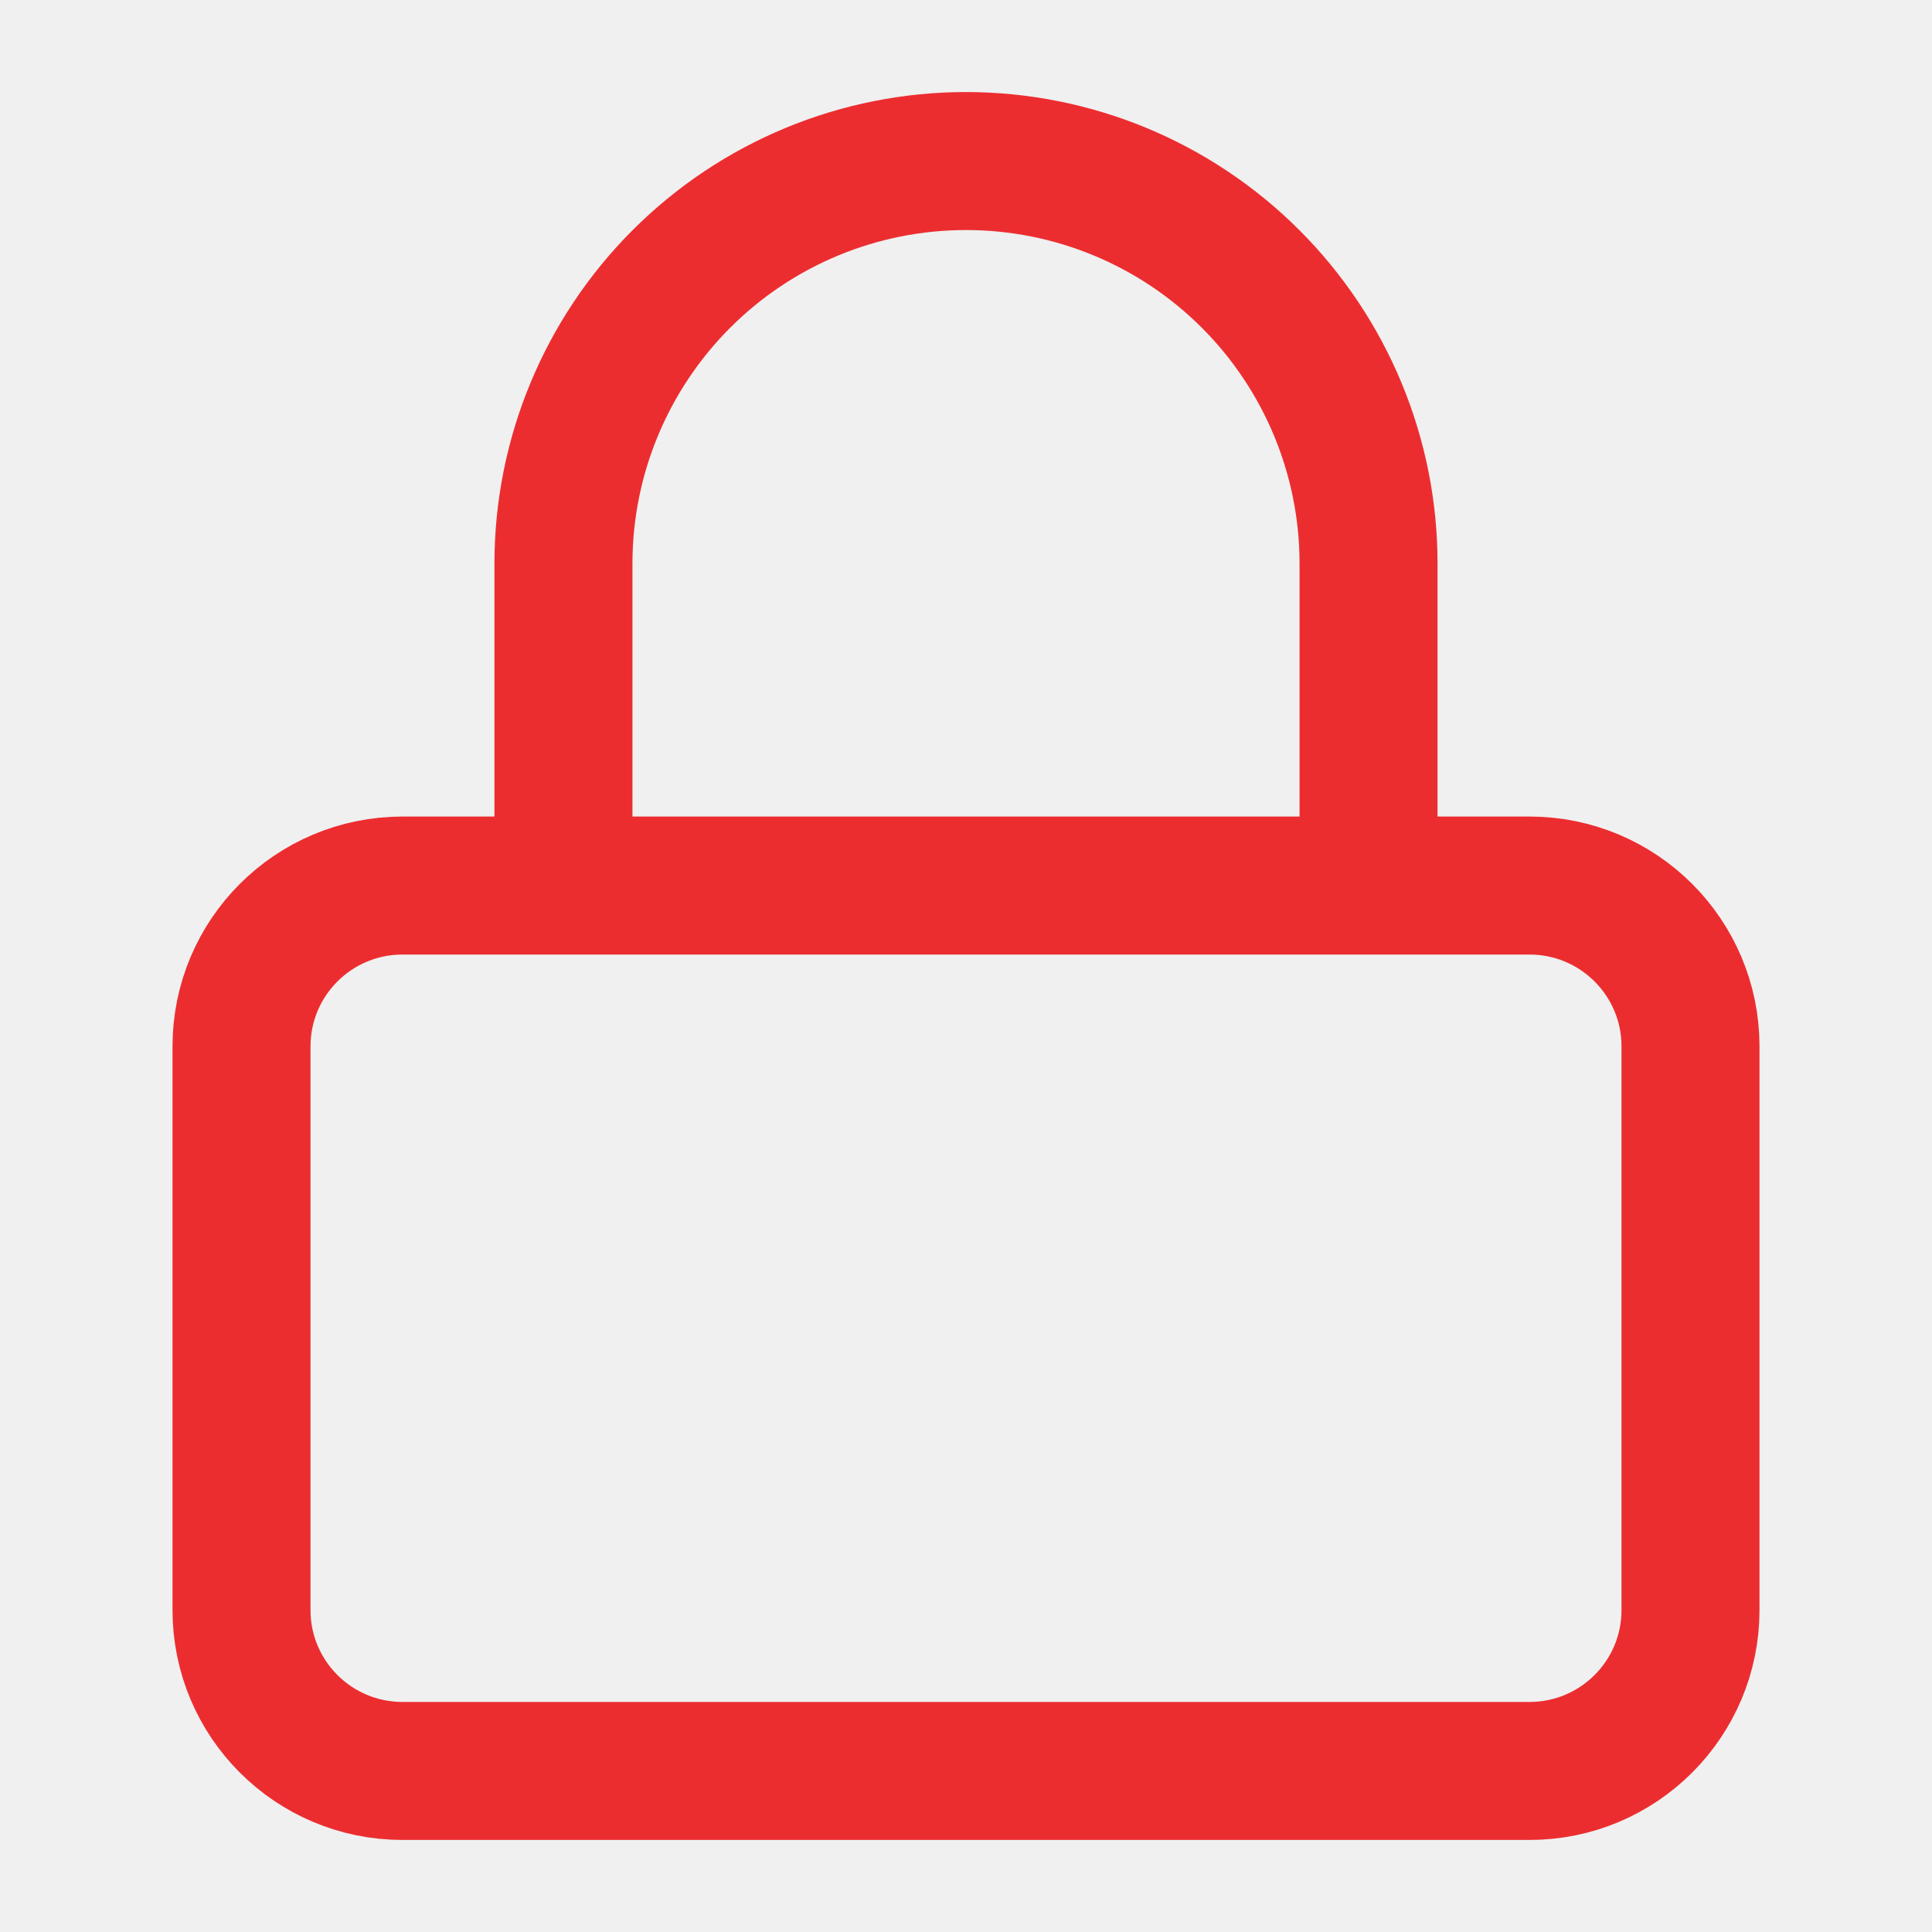
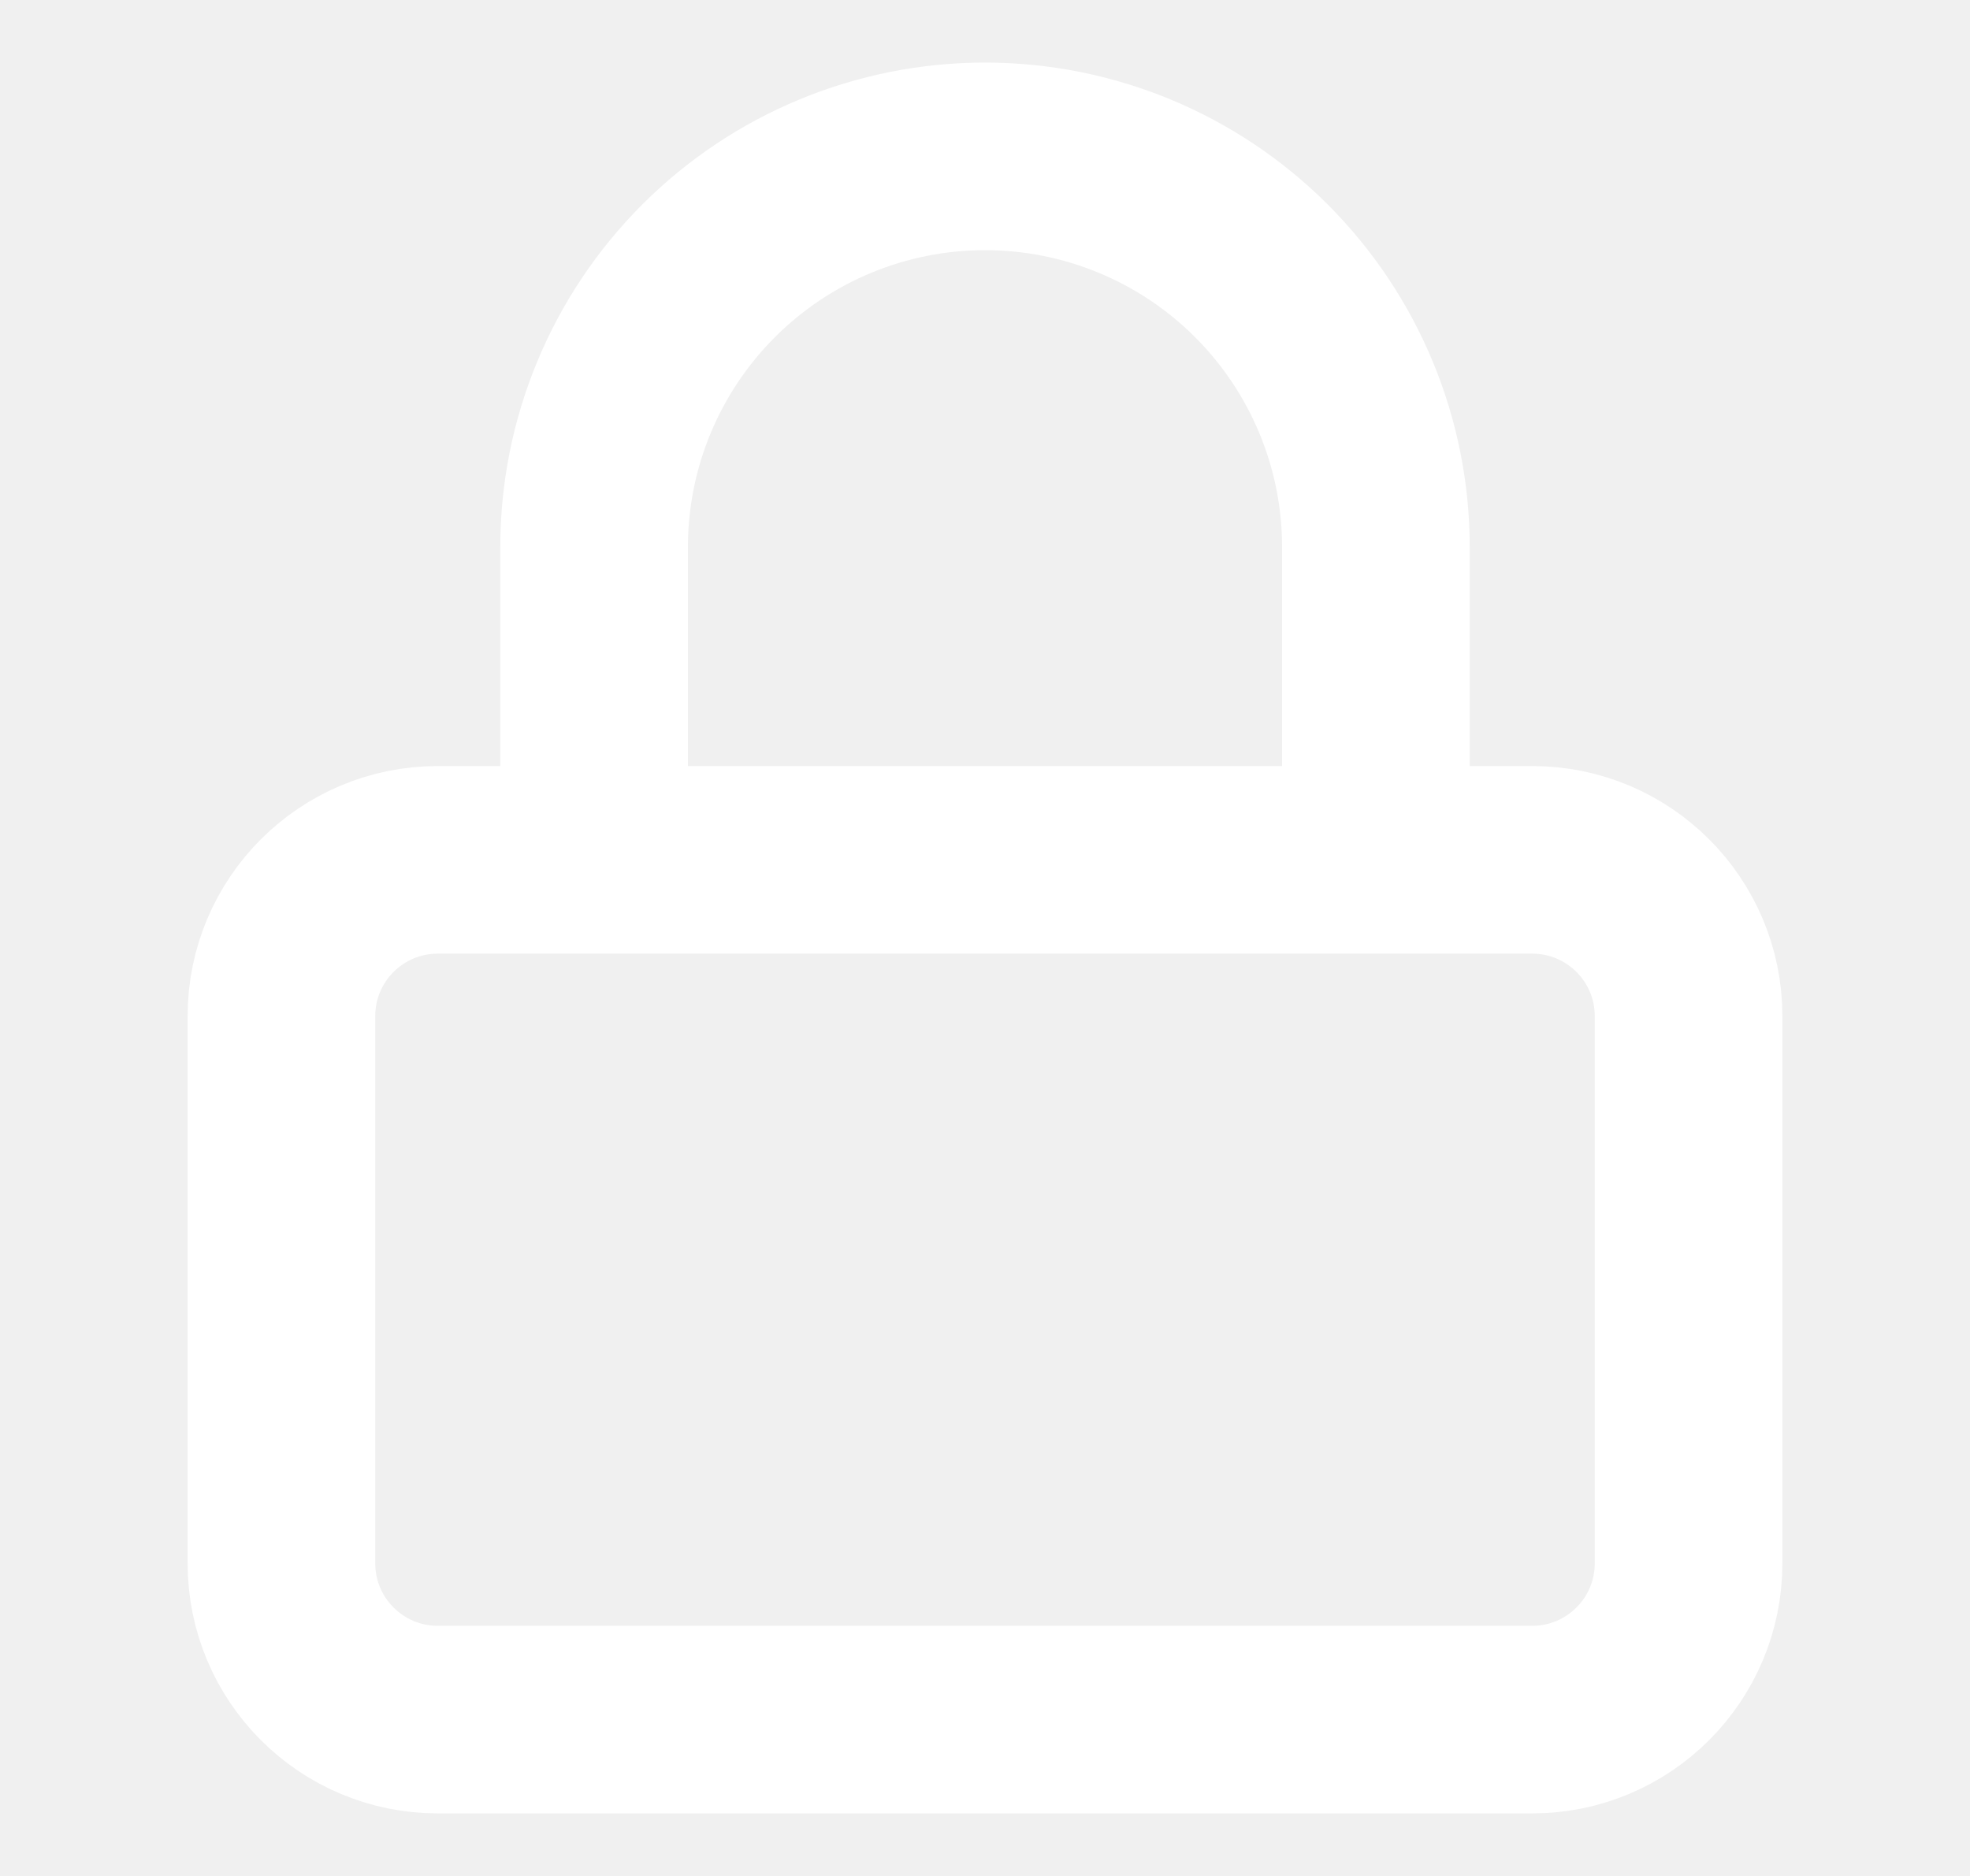
- <svg xmlns="http://www.w3.org/2000/svg" width="14" height="14" viewBox="0 0 14 14" fill="none">
-   <path d="M4.083 6.417V4.083C4.083 3.31 4.391 2.568 4.938 2.021C5.485 1.474 6.226 1.167 7 1.167C7.774 1.167 8.515 1.474 9.062 2.021C9.609 2.568 9.917 3.31 9.917 4.083V6.417M2.917 6.417H11.083C11.728 6.417 12.25 6.939 12.25 7.583V11.667C12.25 12.311 11.728 12.833 11.083 12.833H2.917C2.272 12.833 1.75 12.311 1.75 11.667V7.583C1.75 6.939 2.272 6.417 2.917 6.417Z" stroke="#EC2D30" stroke-linecap="round" stroke-linejoin="round" />
+ <svg xmlns="http://www.w3.org/2000/svg" width="21" height="20" viewBox="0 0 21 20" fill="none">
+   <path d="M6.333 9.167V5.833C6.333 4.728 6.772 3.669 7.554 2.887C8.335 2.106 9.395 1.667 10.5 1.667C11.605 1.667 12.665 2.106 13.446 2.887C14.228 3.669 14.667 4.728 14.667 5.833V9.167M4.667 9.167H16.333C17.254 9.167 18 9.913 18 10.833V16.667C18 17.587 17.254 18.333 16.333 18.333H4.667C3.746 18.333 3 17.587 3 16.667V10.833C3 9.913 3.746 9.167 4.667 9.167Z" stroke="white" stroke-width="2" stroke-linecap="round" stroke-linejoin="round" />
</svg>
